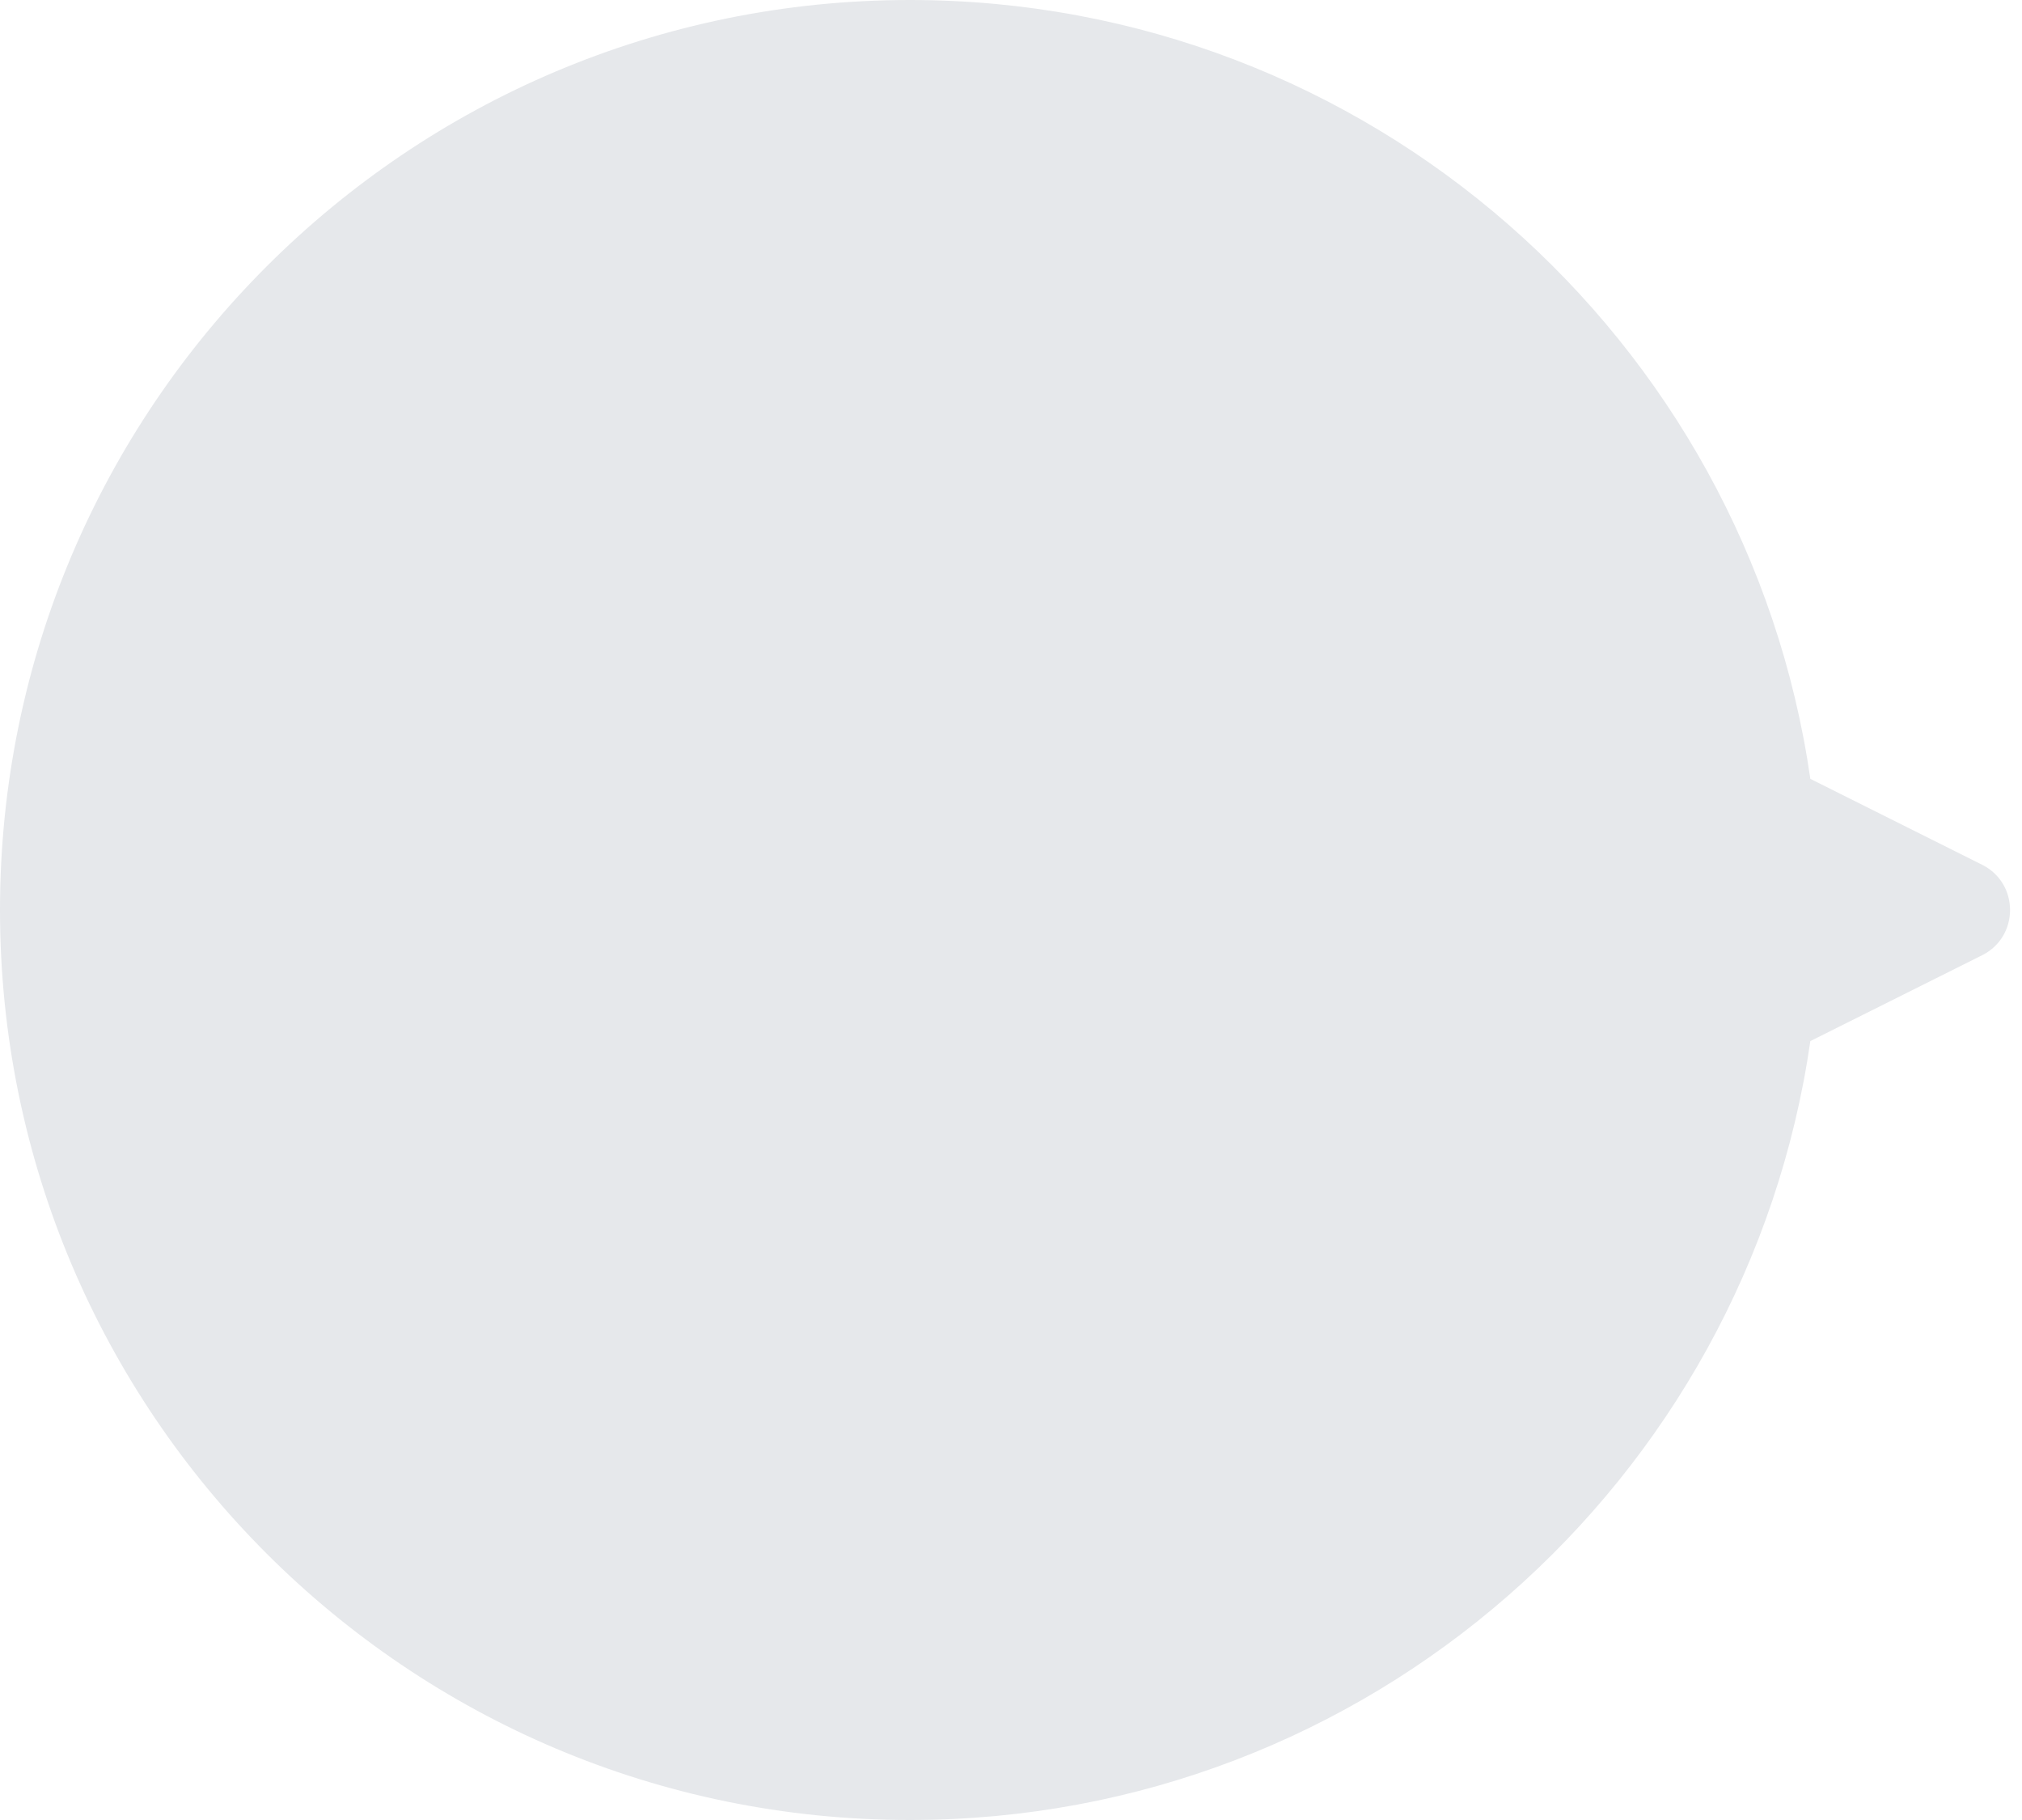
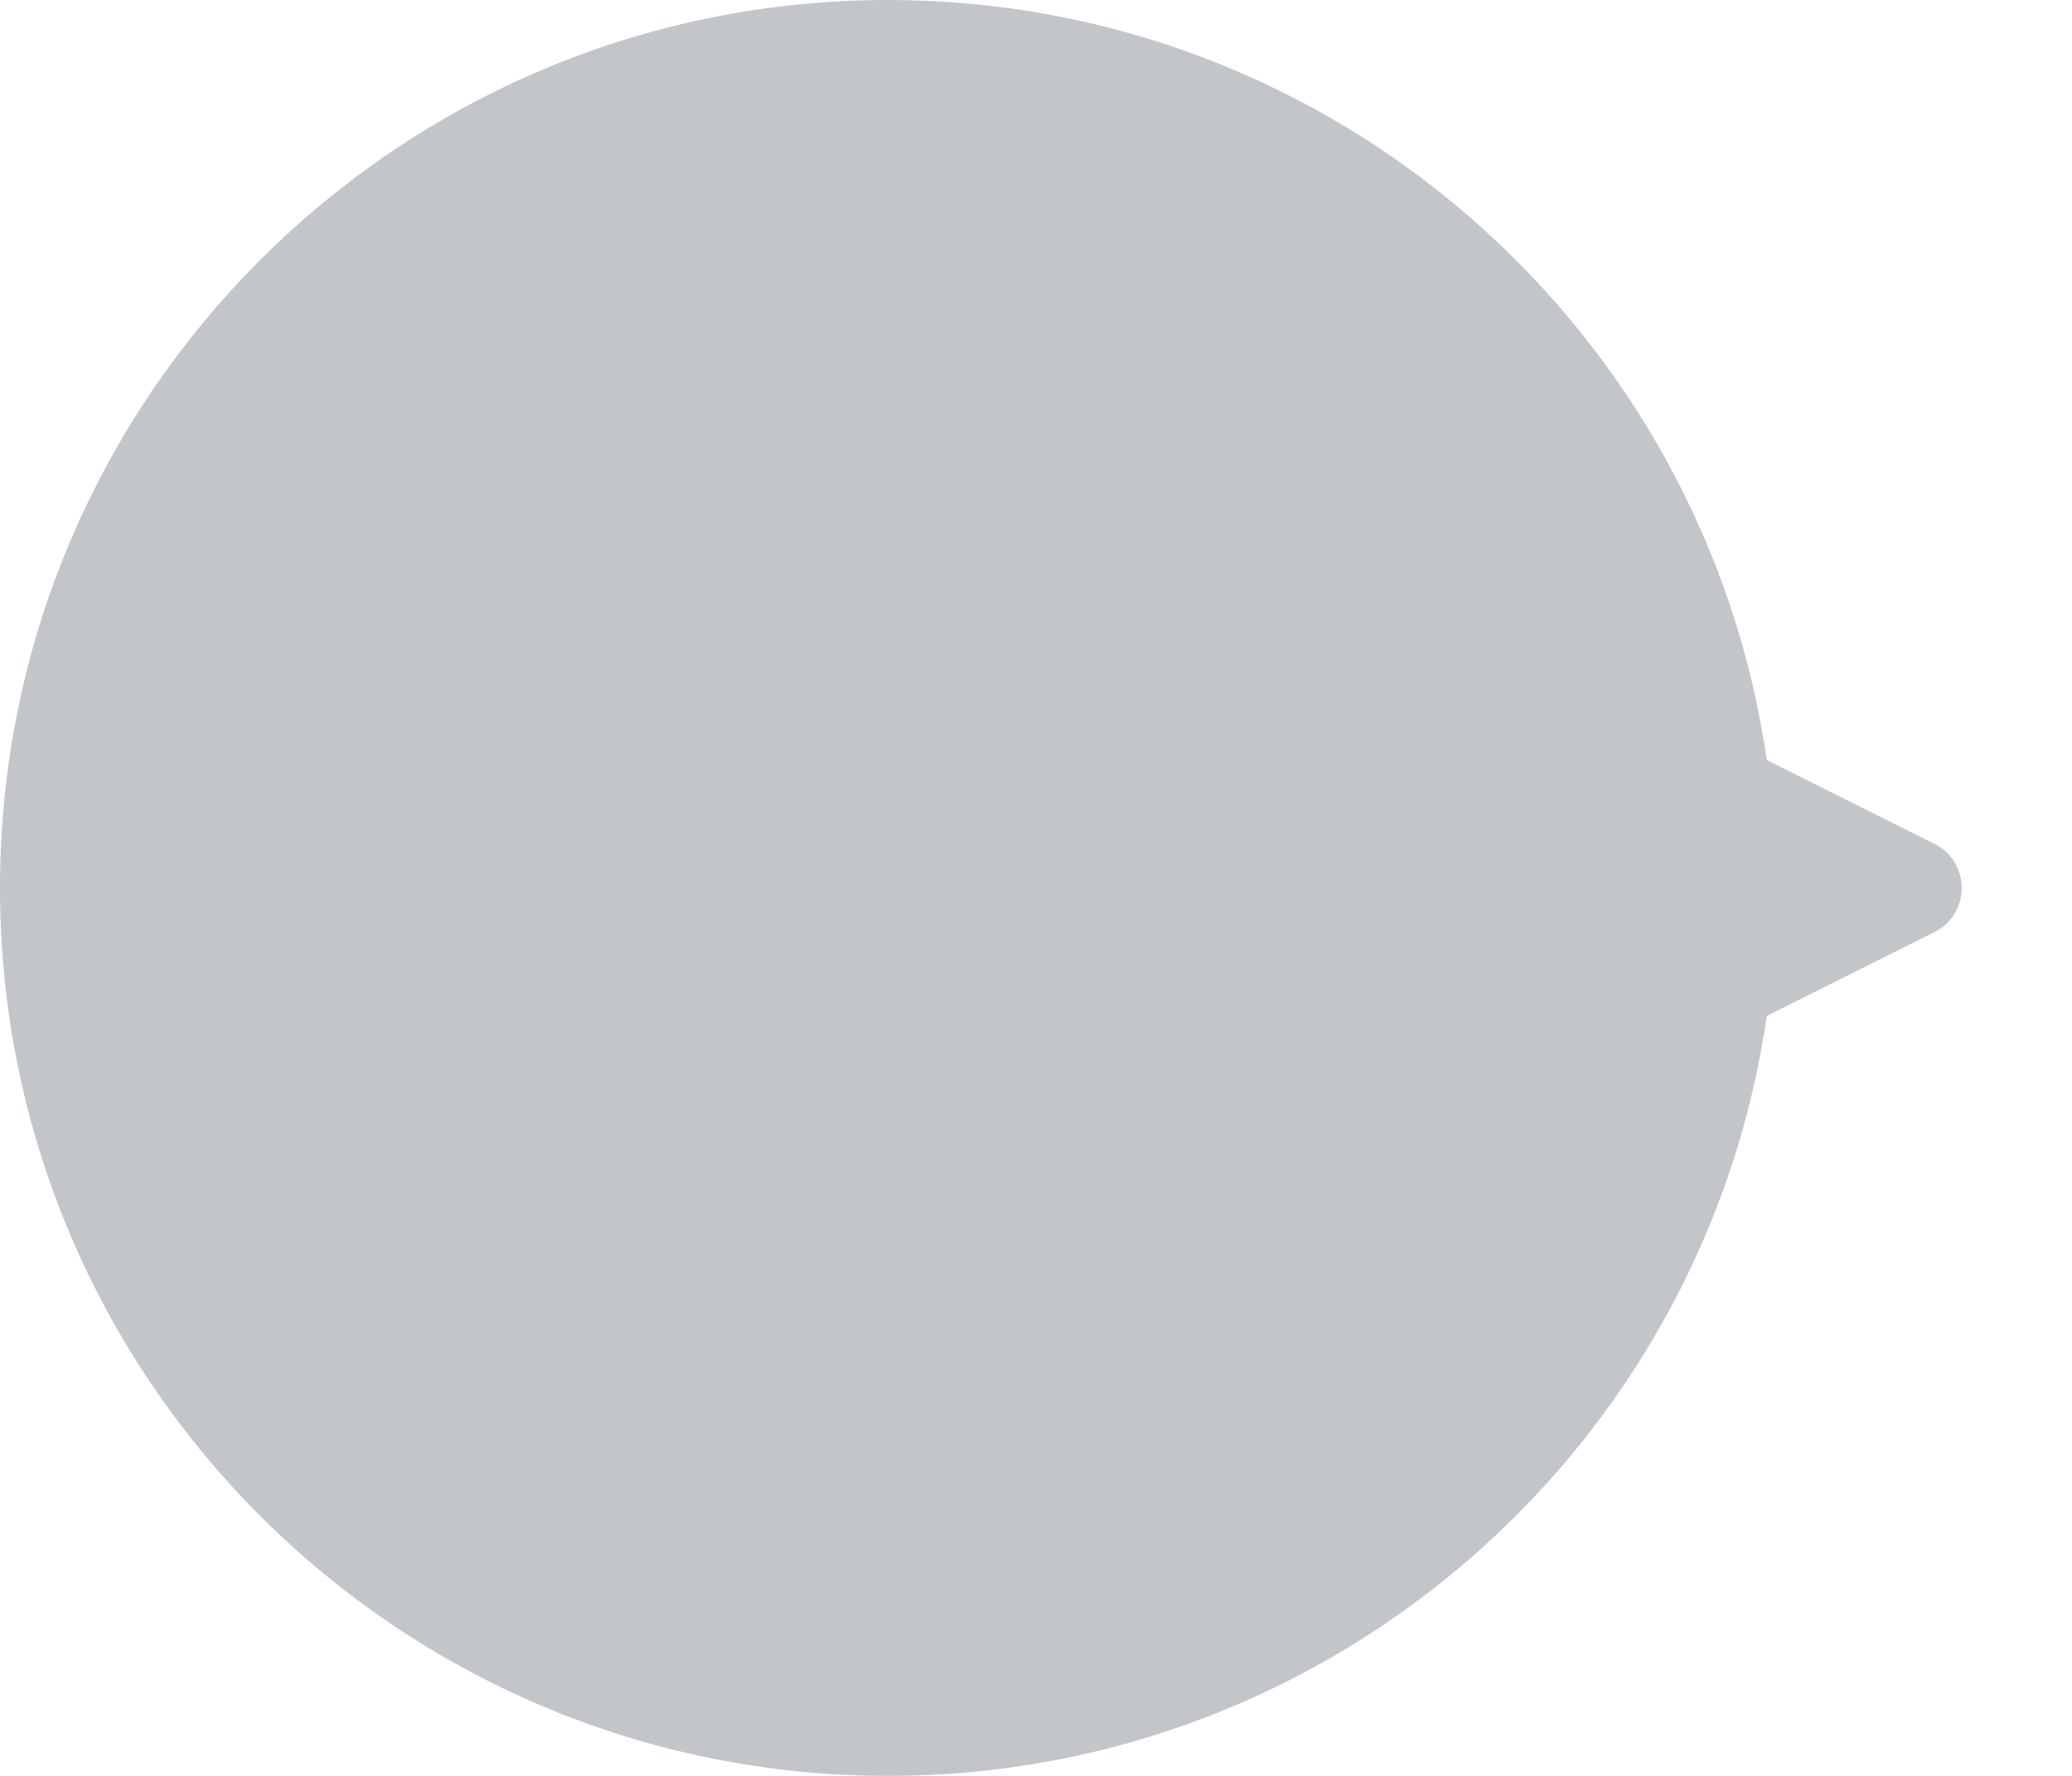
- <svg xmlns="http://www.w3.org/2000/svg" width="40" height="36" viewBox="0 0 40 36" fill="none">
-   <path d="M18 0C27.06 0 34.556 6.694 35.813 15.406L39.211 17.105C39.948 17.474 39.948 18.526 39.211 18.895L35.813 20.593C34.556 29.305 27.061 36 18 36C8.059 36 0 27.941 0 18C0 8.059 8.059 0 18 0Z" fill="#E6E8EB" />
+ <svg xmlns="http://www.w3.org/2000/svg" width="42" height="36" viewBox="0 0 42 36" fill="none">
+   <path d="M18 0C27.06 0 34.556 6.694 35.813 15.406L39.211 17.105C39.948 17.474 39.948 18.526 39.211 18.895L35.813 20.593C34.556 29.305 27.061 36 18 36C8.059 36 0 27.941 0 18C0 8.059 8.059 0 18 0Z" fill="#C2C5C9" />
</svg>
